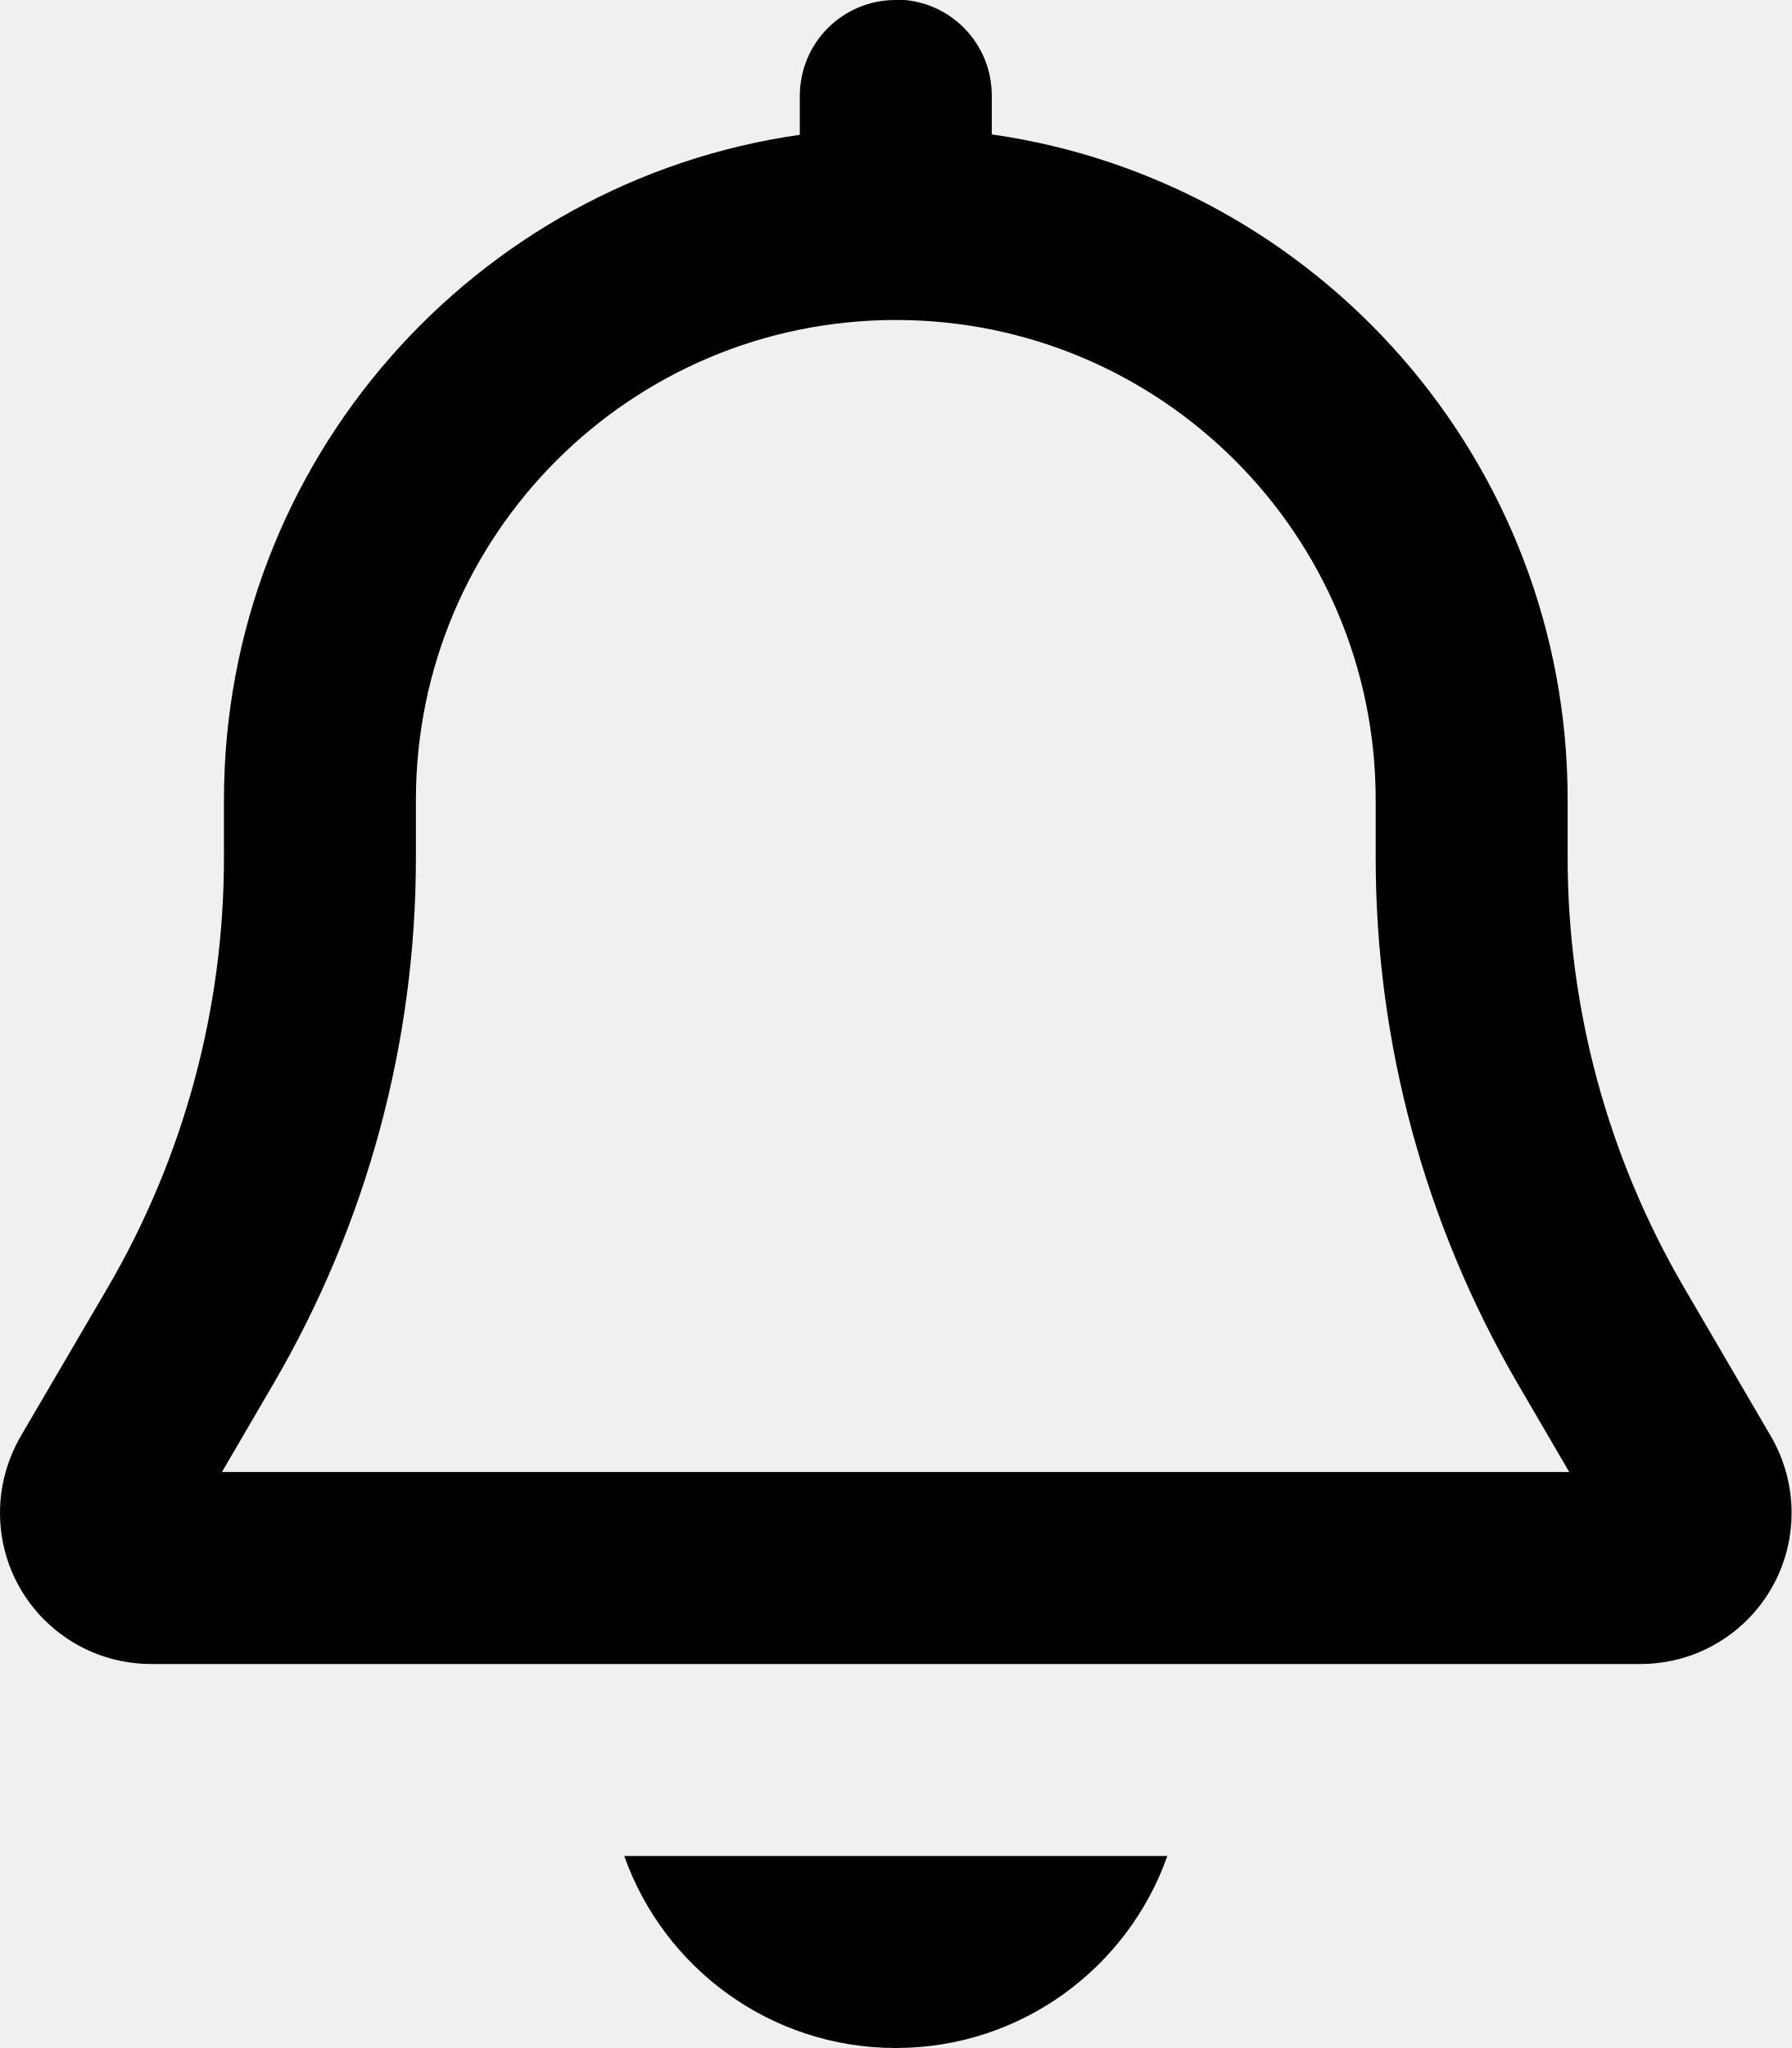
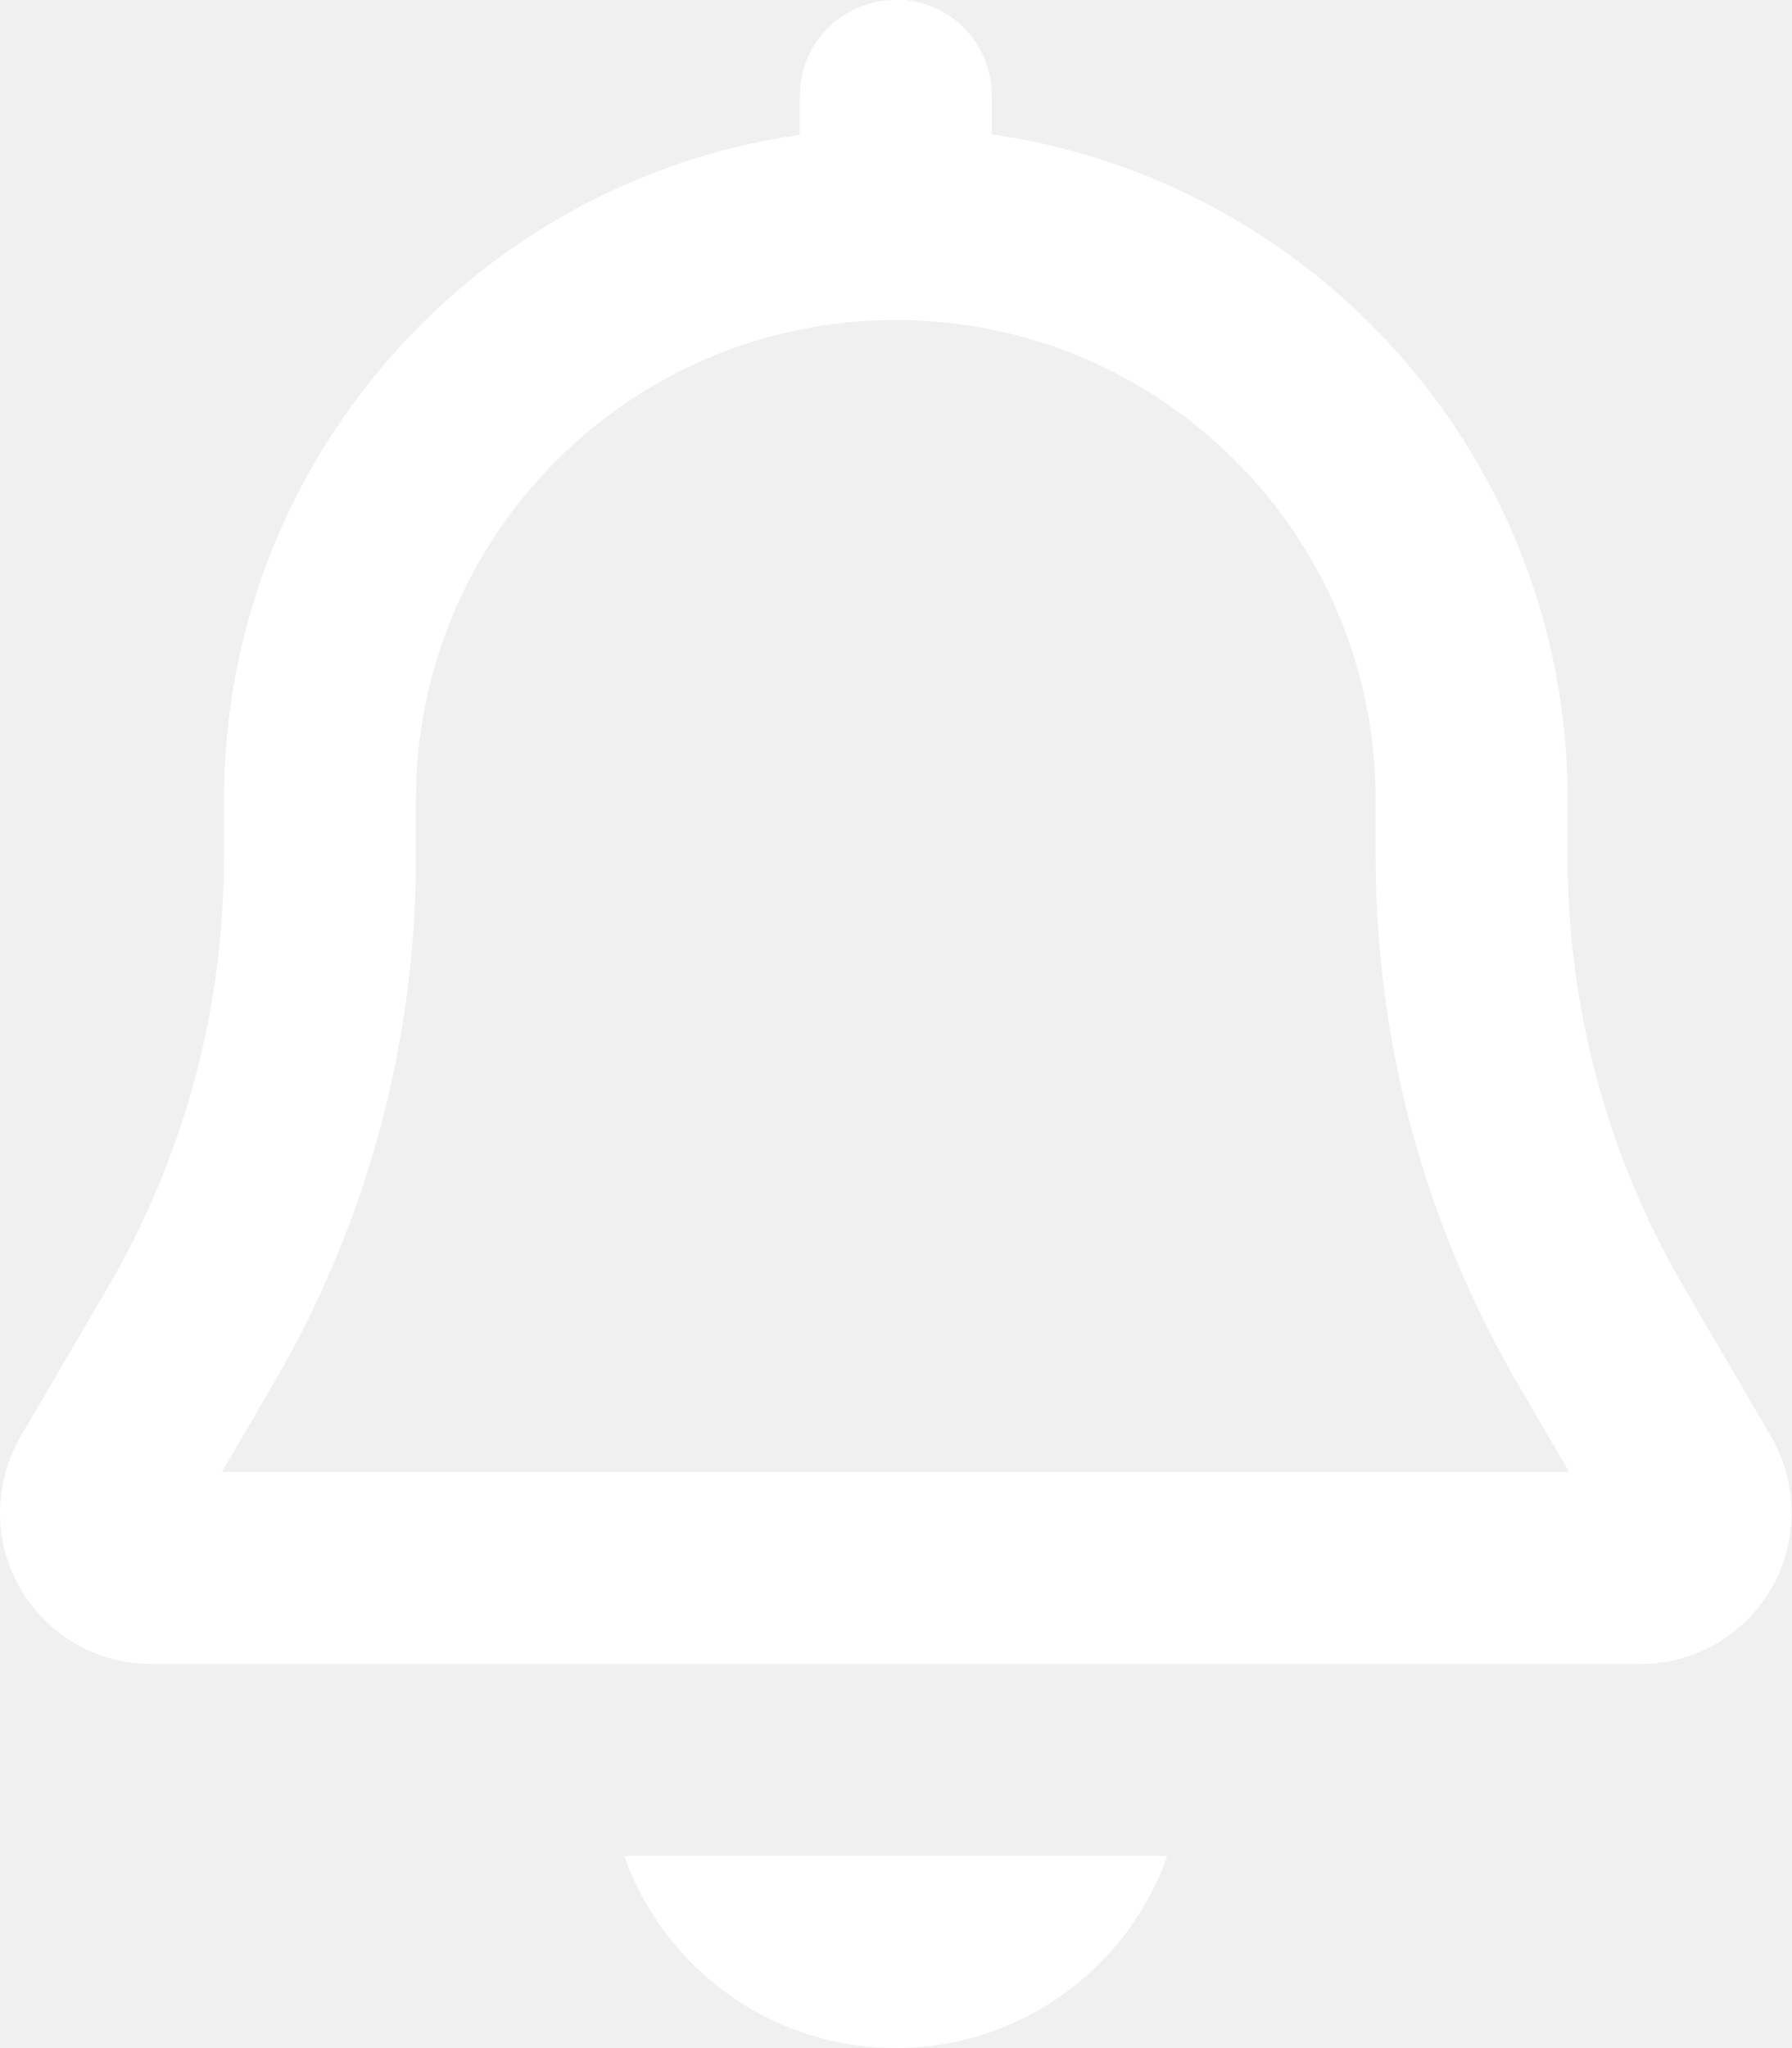
<svg xmlns="http://www.w3.org/2000/svg" viewBox="0 0 448 512">
-   <path d="M224 0c-13.3 0-24 10.7-24 24l0 9.7C118.6 45.3 56 115.4 56 200l0 14.5c0 37.7-10 74.7-29 107.3L5.1 359.2C1.8 365 0 371.5 0 378.2 0 399.1 16.9 416 37.8 416l372.4 0c20.9 0 37.8-16.9 37.8-37.8 0-6.7-1.8-13.3-5.1-19L421 321.7c-19-32.6-29-69.6-29-107.3l0-14.5c0-84.6-62.6-154.7-144-166.3l0-9.7c0-13.3-10.7-24-24-24zM392.4 368l-336.9 0 12.9-22.1C91.7 306 104 260.6 104 214.5l0-14.5c0-66.3 53.7-120 120-120s120 53.7 120 120l0 14.5c0 46.2 12.3 91.5 35.5 131.4L392.4 368zM156.1 464c9.9 28 36.6 48 67.9 48s58-20 67.9-48l-135.8 0z" />
+   <path fill="#ffffff" d="M224 0c-13.3 0-24 10.7-24 24l0 9.7C118.6 45.3 56 115.4 56 200l0 14.5c0 37.7-10 74.7-29 107.3L5.1 359.2C1.8 365 0 371.5 0 378.2 0 399.1 16.9 416 37.8 416l372.4 0c20.9 0 37.8-16.9 37.8-37.8 0-6.7-1.8-13.3-5.1-19L421 321.7c-19-32.6-29-69.6-29-107.3l0-14.5c0-84.6-62.6-154.7-144-166.3l0-9.7c0-13.3-10.7-24-24-24zM392.4 368l-336.9 0 12.9-22.1C91.7 306 104 260.6 104 214.5l0-14.5c0-66.3 53.7-120 120-120s120 53.7 120 120l0 14.5c0 46.2 12.3 91.5 35.5 131.4L392.4 368zM156.1 464c9.9 28 36.6 48 67.9 48s58-20 67.9-48l-135.8 0z" />
</svg>
